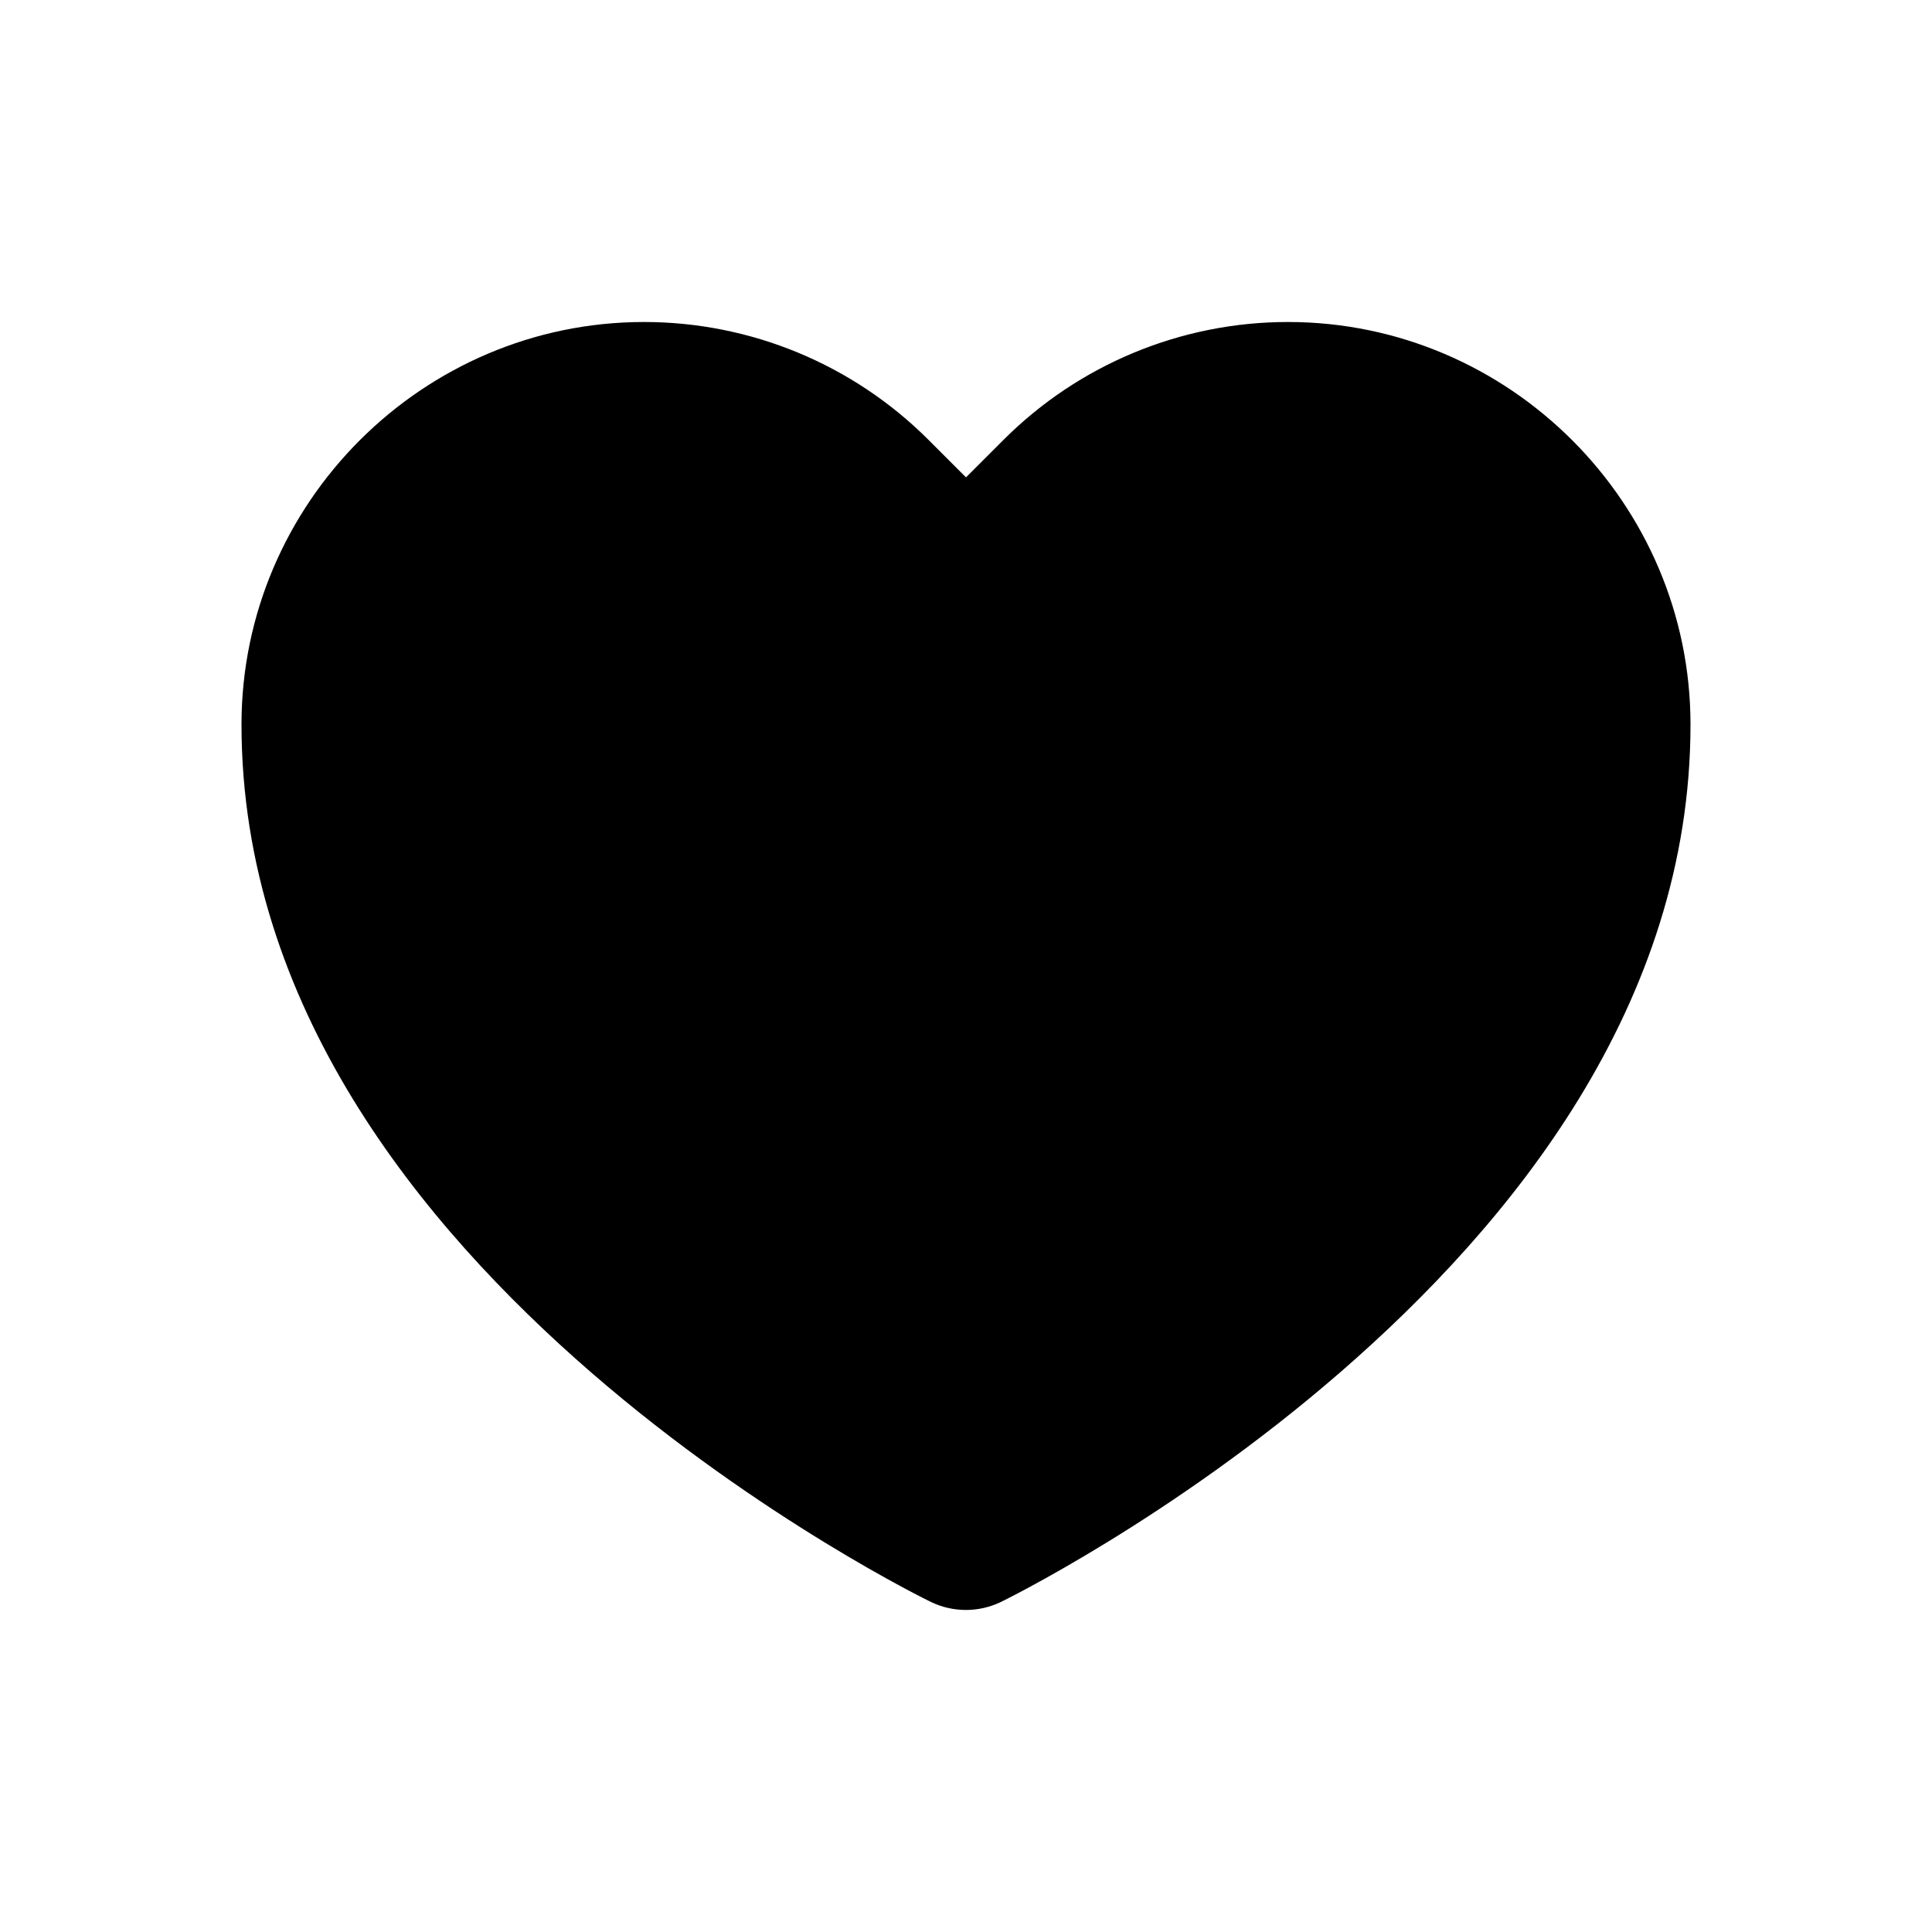
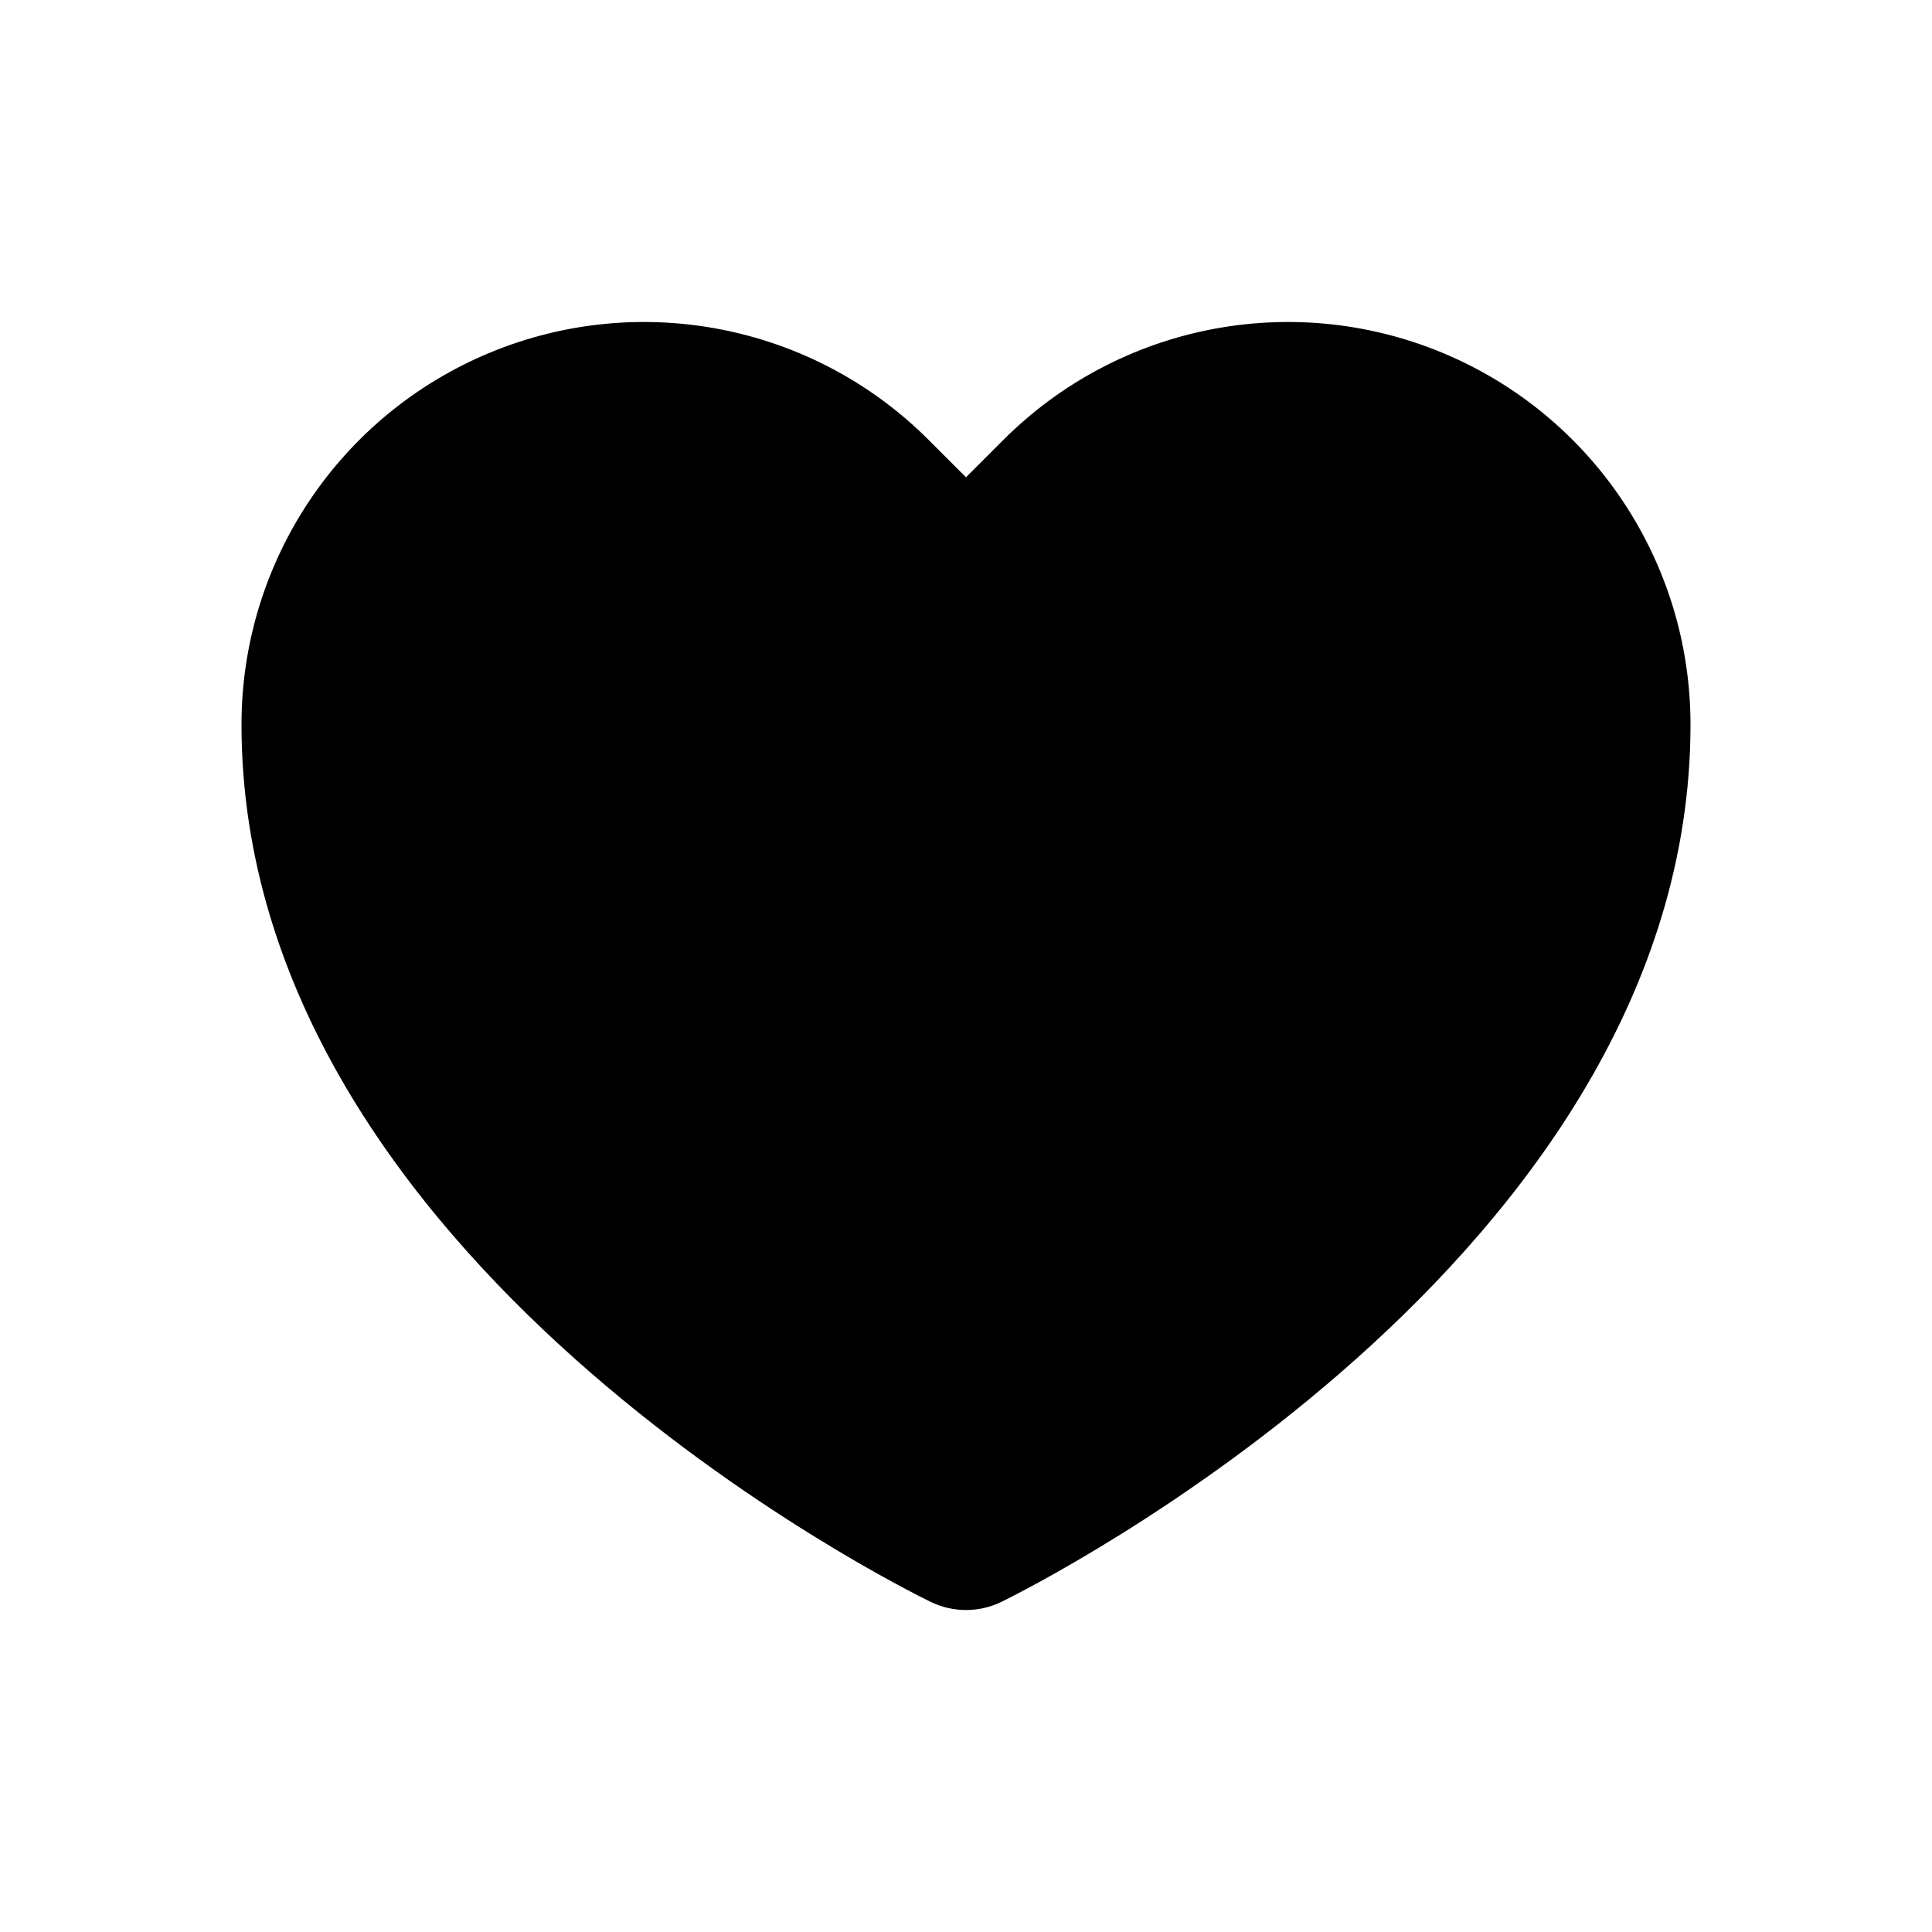
<svg xmlns="http://www.w3.org/2000/svg" width="24" height="24" viewBox="0 0 24 24">
-   <path d="M8 4C5.251 4 3 6.251 3 9c0 3.496 2.236 6.221 4.346 8.051s4.218 2.849 4.218 2.849a1 1 0 0 0 .874-.002c-.001 0 2.109-1.024 4.218-2.857C18.766 15.208 21 12.486 21 9c0-2.749-2.251-5-5-5a4.996 4.996 0 0 0-3.535 1.465L12 5.93l-.465-.465A4.996 4.996 0 0 0 8 4z" />
+   <path d="M12 20a1 1 0 0 1-.437-.1C11.214 19.73 3 15.671 3 9a5 5 0 0 1 8.535-3.536l.465.465.465-.465A5 5 0 0 1 21 9c0 6.646-8.212 10.728-8.562 10.9A1 1 0 0 1 12 20z" />
</svg>
